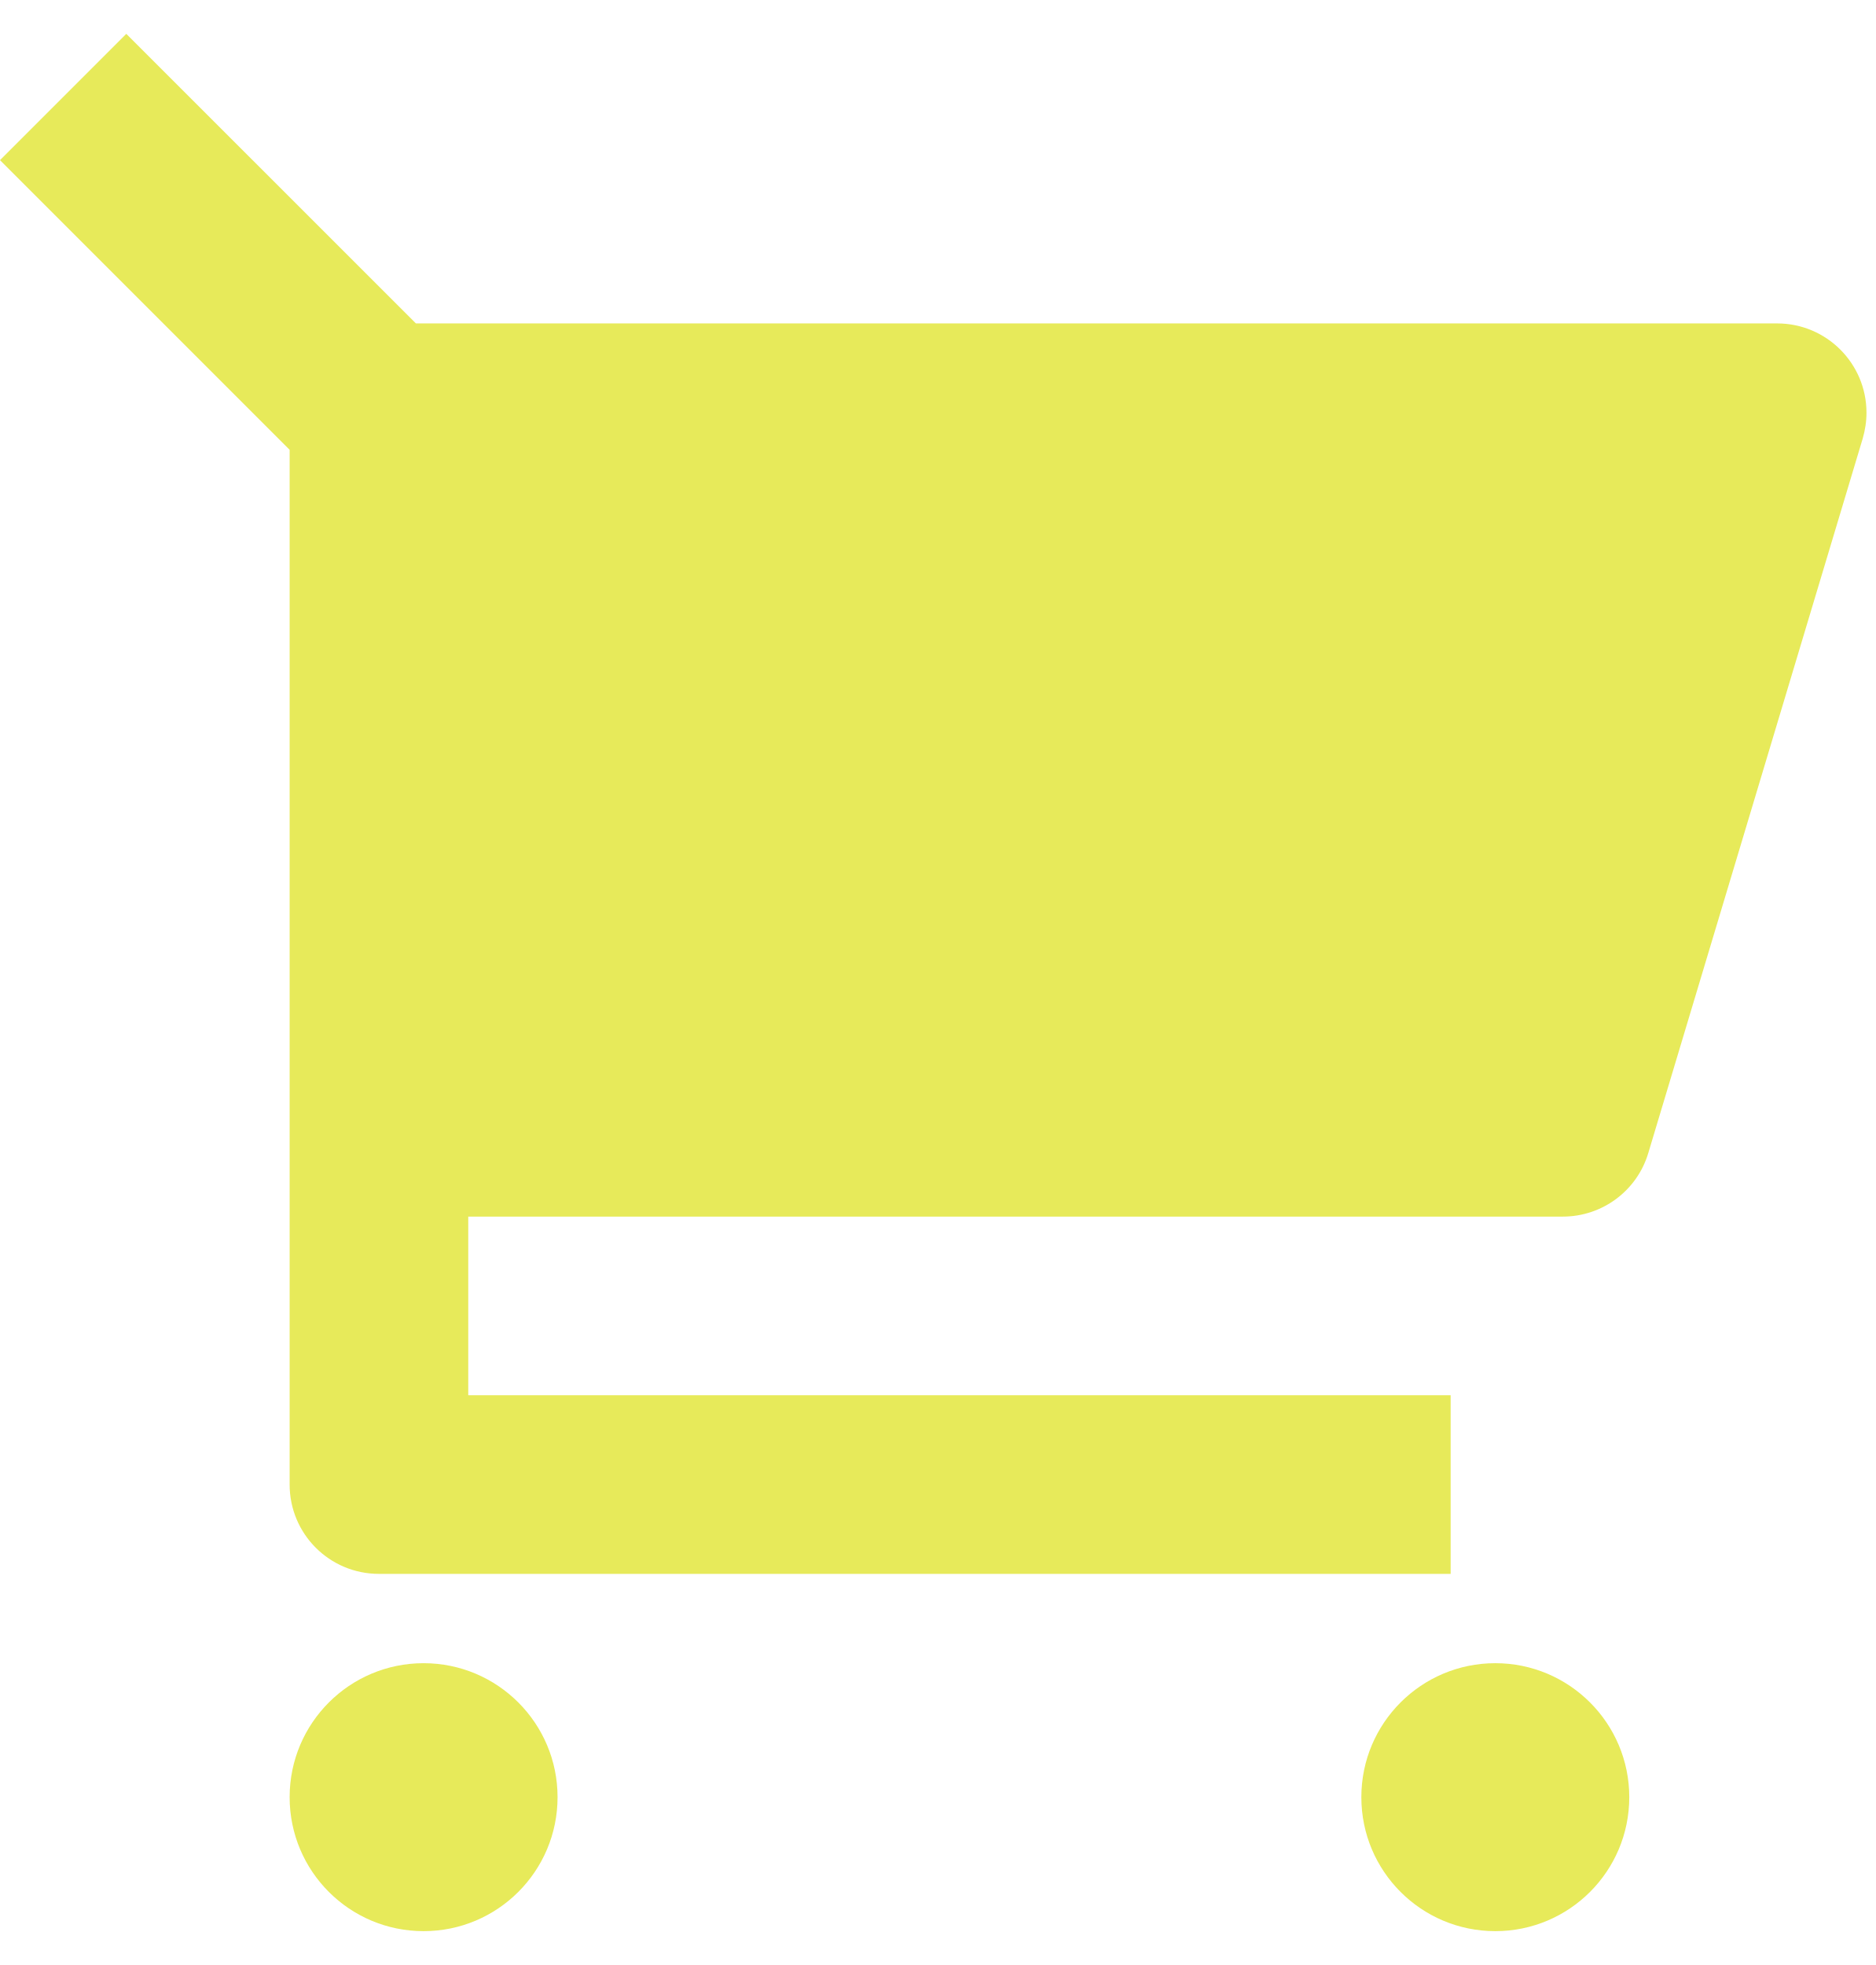
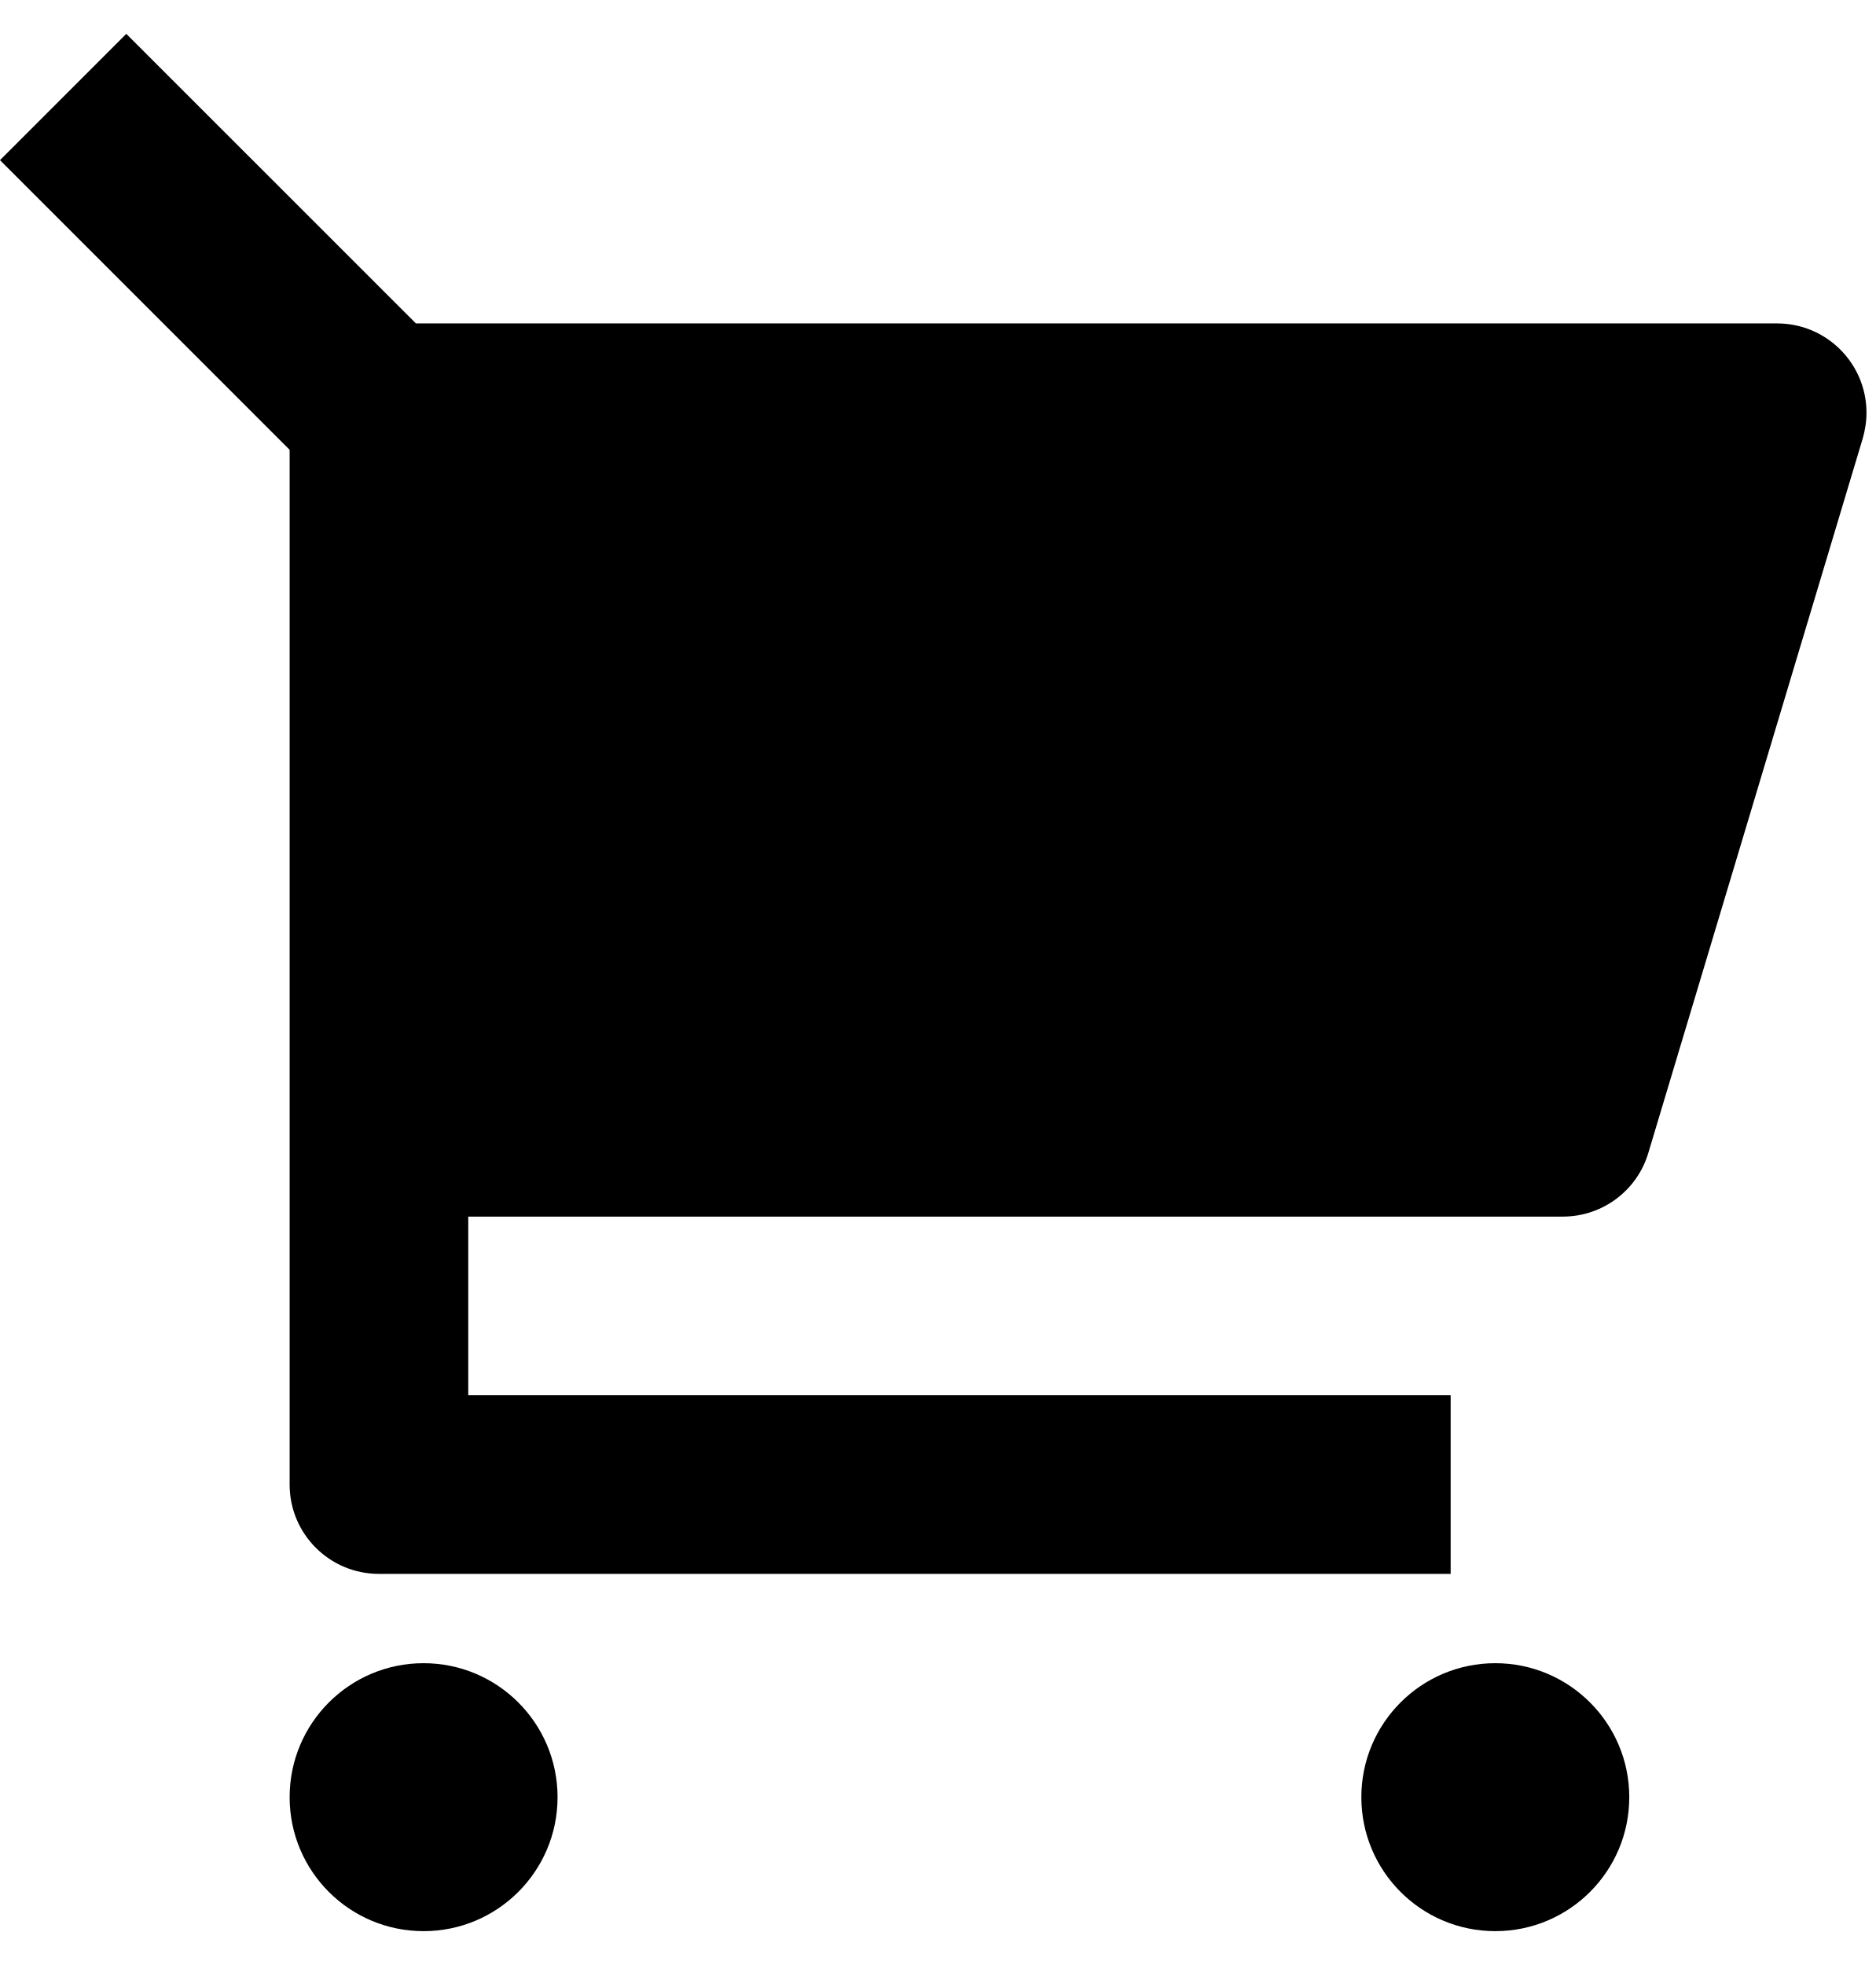
<svg xmlns="http://www.w3.org/2000/svg" width="21" height="22" viewBox="0 0 21 22" fill="none">
-   <path d="M3.243 5.036L0 1.793L1.414 0.379L4.657 3.621H19.899C20.451 3.621 20.899 4.069 20.899 4.621C20.899 4.719 20.884 4.815 20.857 4.909L18.456 12.909C18.33 13.332 17.94 13.621 17.499 13.621H5.243V15.621H16.243V17.621H4.243C3.69 17.621 3.243 17.174 3.243 16.621V5.036ZM4.743 21.621C3.914 21.621 3.243 20.95 3.243 20.121C3.243 19.293 3.914 18.621 4.743 18.621C5.571 18.621 6.243 19.293 6.243 20.121C6.243 20.95 5.571 21.621 4.743 21.621ZM16.743 21.621C15.914 21.621 15.243 20.95 15.243 20.121C15.243 19.293 15.914 18.621 16.743 18.621C17.571 18.621 18.243 19.293 18.243 20.121C18.243 20.95 17.571 21.621 16.743 21.621Z" fill="#E7EA5A" />
+   <path d="M3.243 5.036L0 1.793L1.414 0.379L4.657 3.621H19.899C20.451 3.621 20.899 4.069 20.899 4.621C20.899 4.719 20.884 4.815 20.857 4.909L18.456 12.909C18.33 13.332 17.94 13.621 17.499 13.621H5.243V15.621H16.243V17.621H4.243C3.69 17.621 3.243 17.174 3.243 16.621V5.036ZM4.743 21.621C3.914 21.621 3.243 20.95 3.243 20.121C3.243 19.293 3.914 18.621 4.743 18.621C5.571 18.621 6.243 19.293 6.243 20.121C6.243 20.95 5.571 21.621 4.743 21.621ZM16.743 21.621C15.914 21.621 15.243 20.95 15.243 20.121C15.243 19.293 15.914 18.621 16.743 18.621C17.571 18.621 18.243 19.293 18.243 20.121C18.243 20.95 17.571 21.621 16.743 21.621Z" fill="currentColor" />
</svg>
